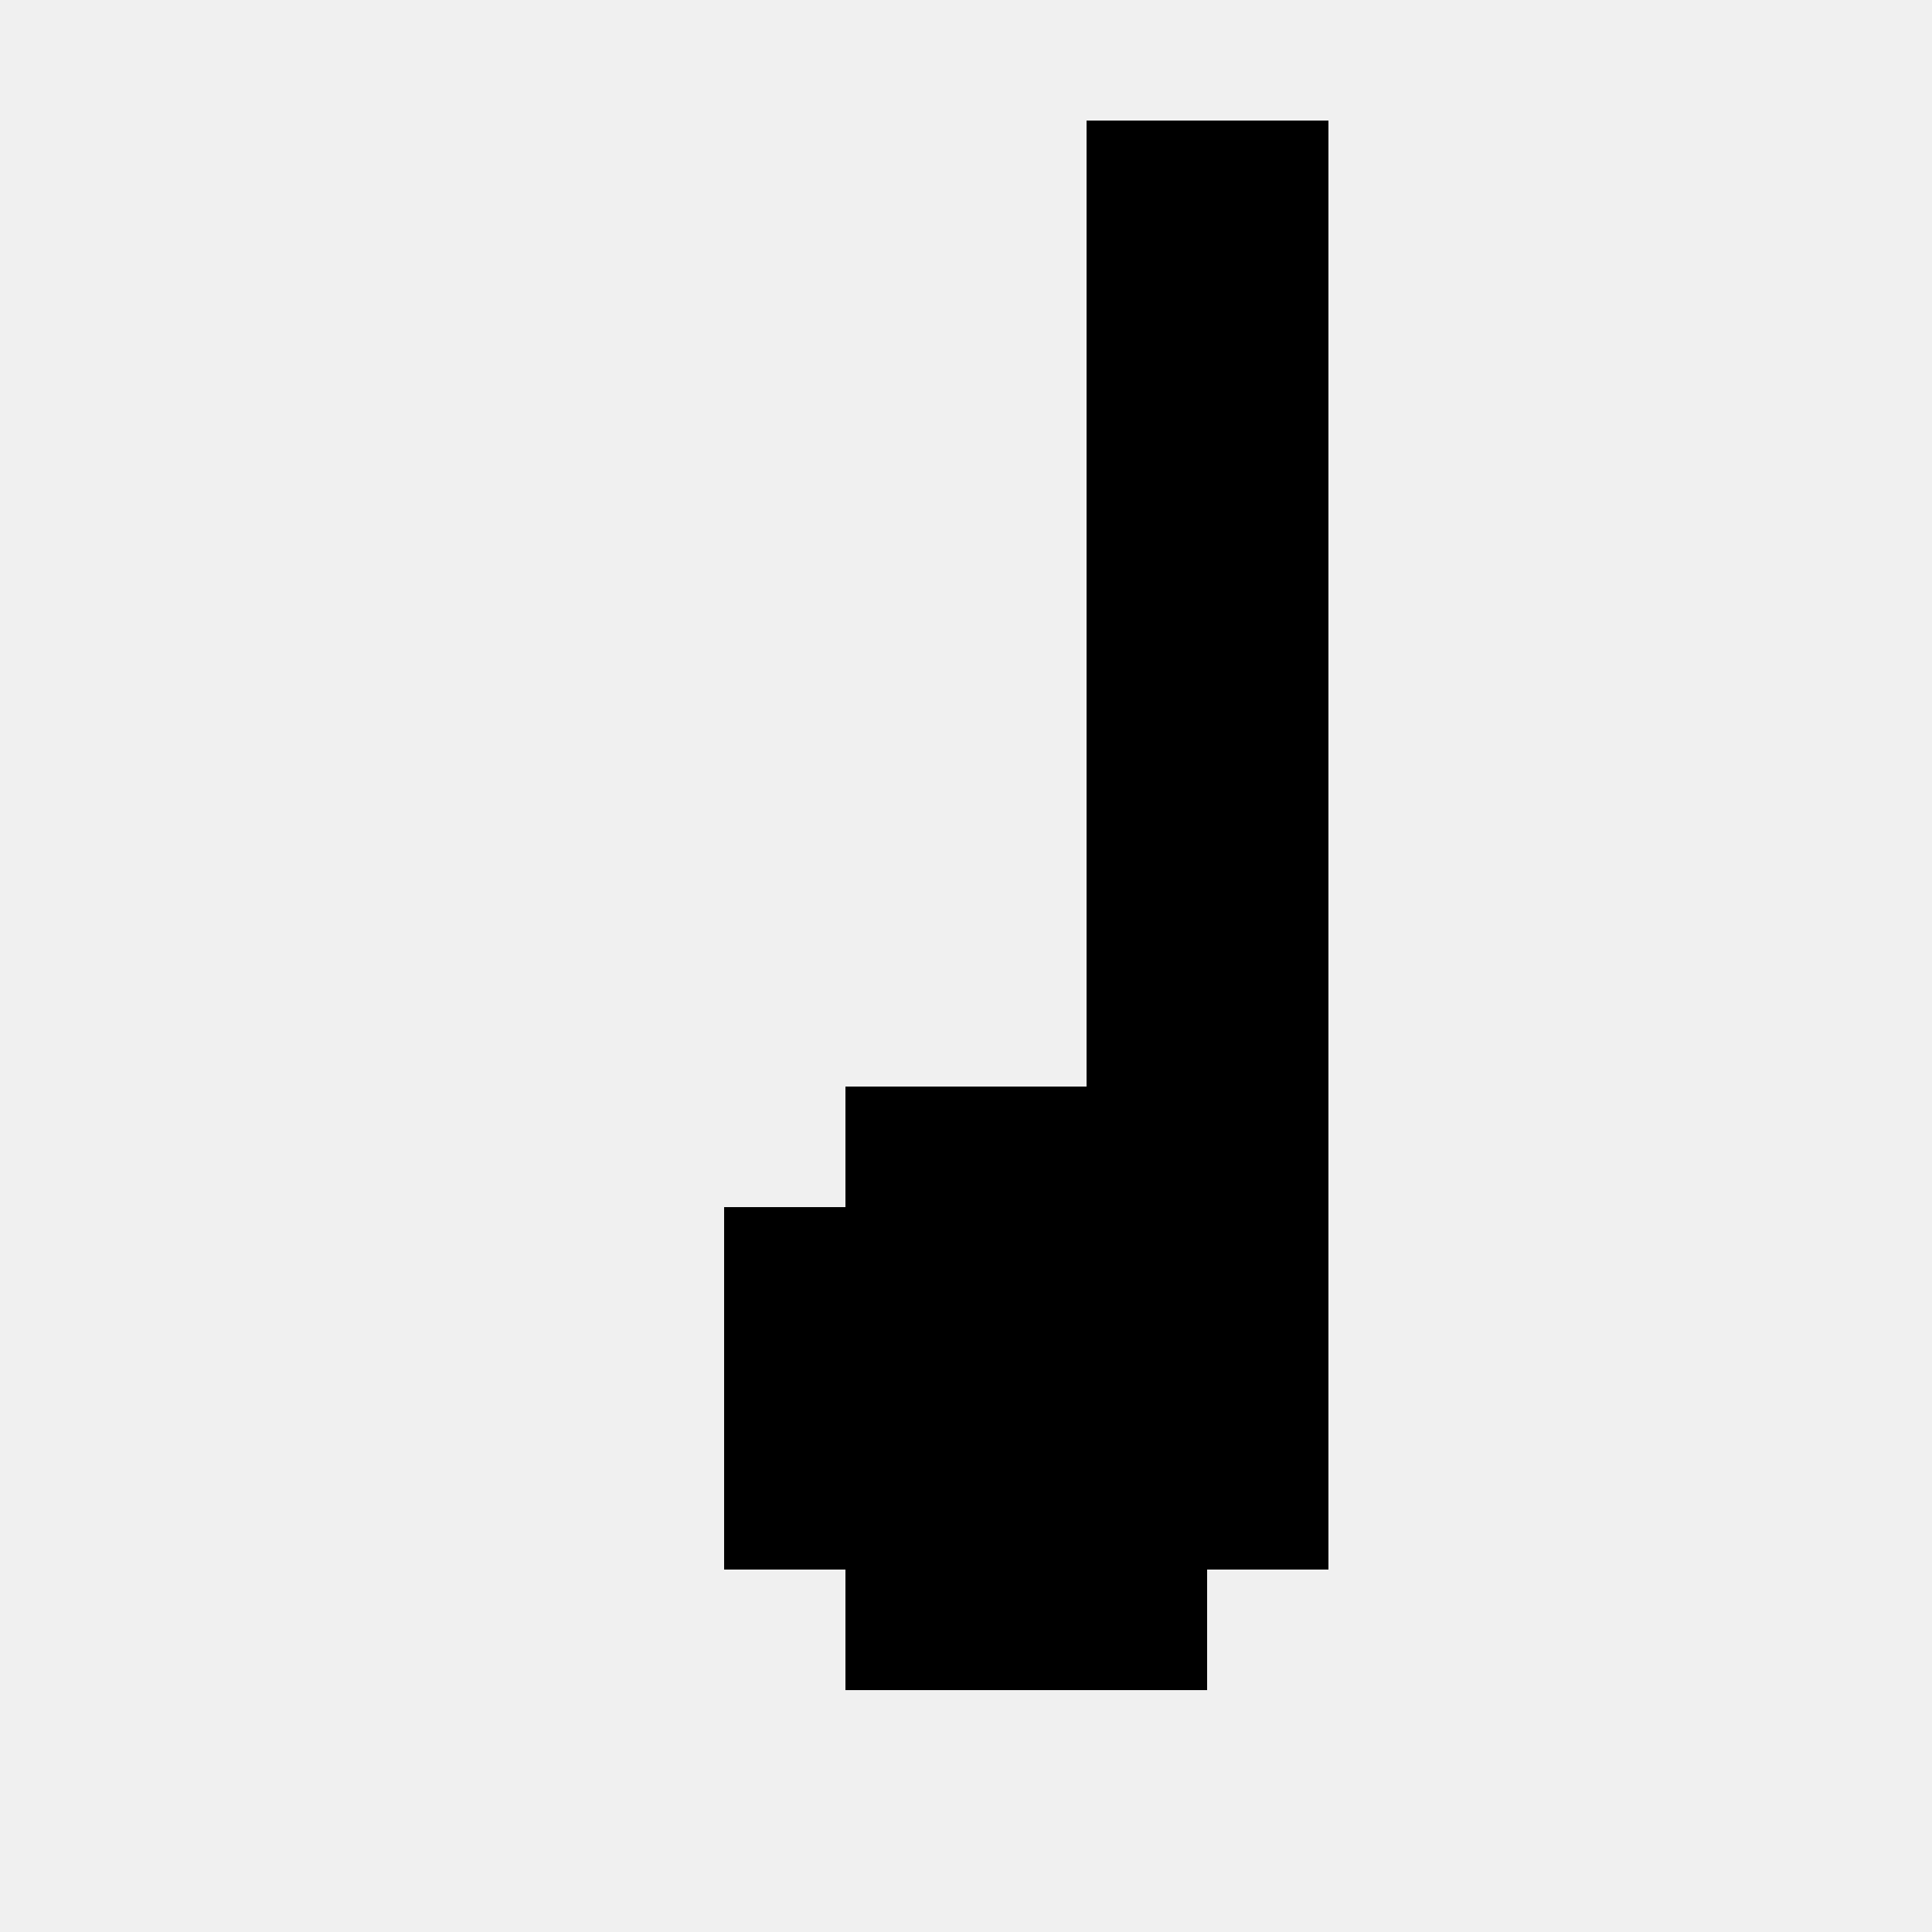
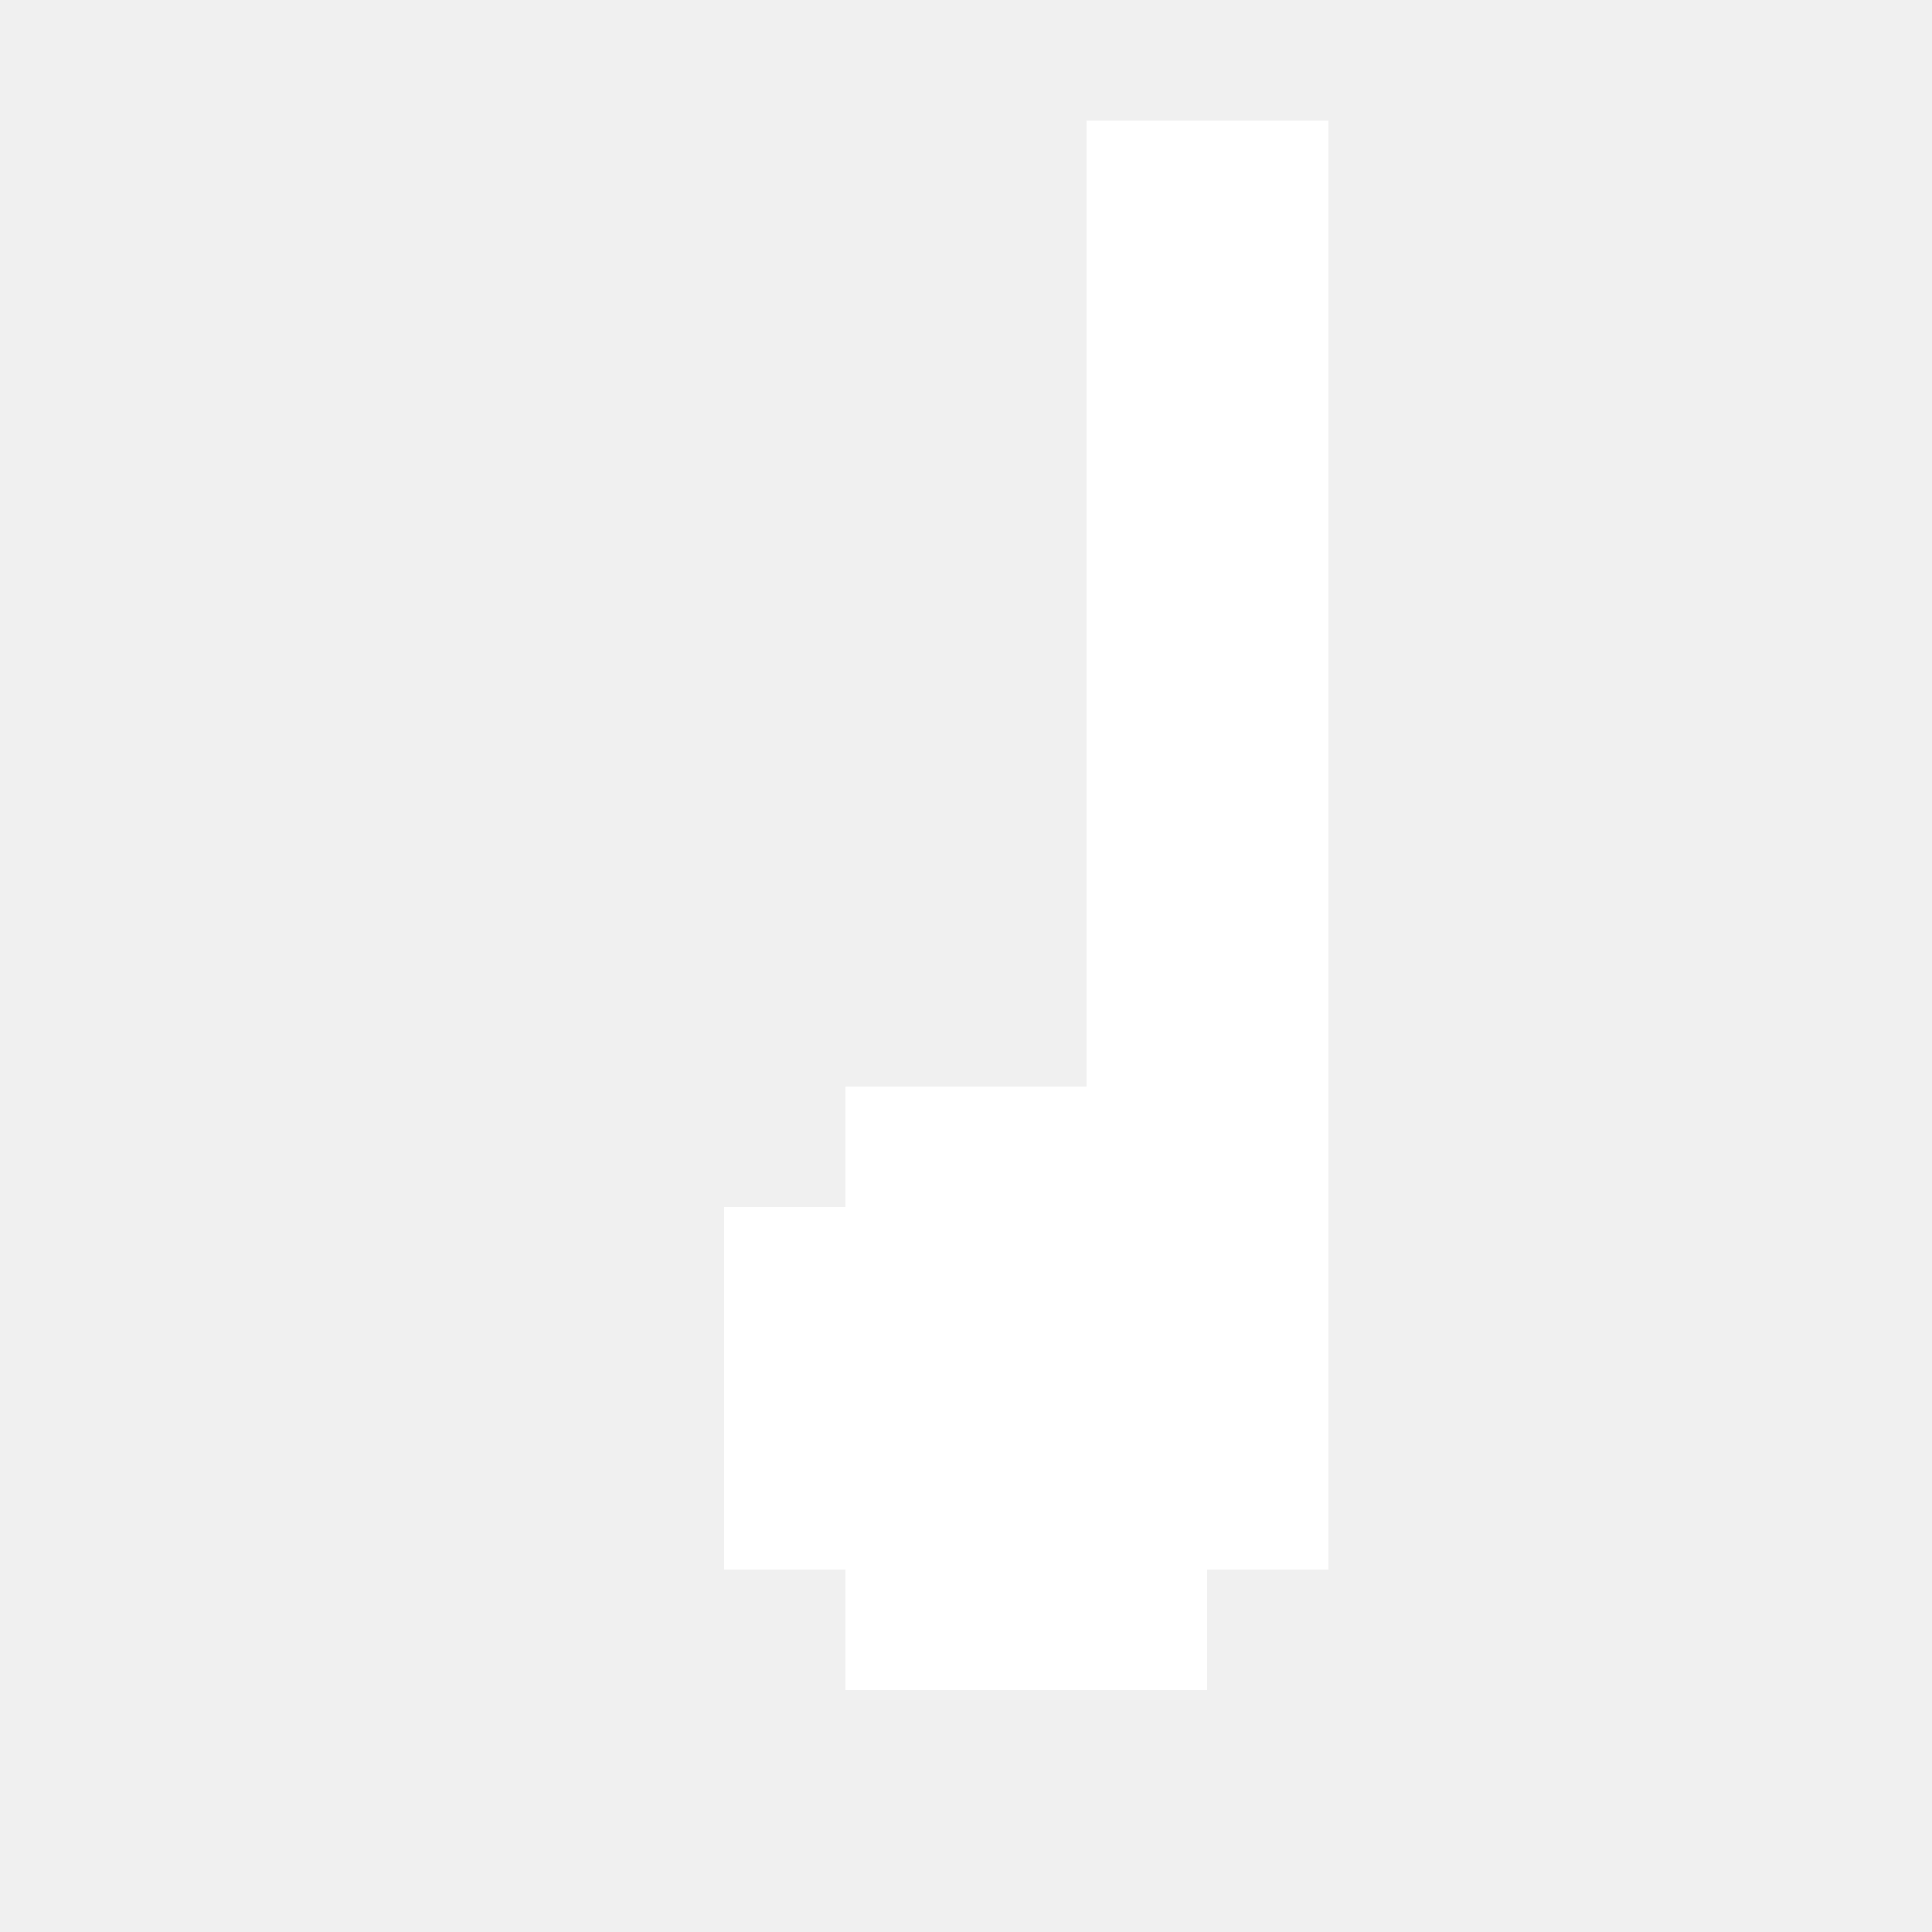
<svg xmlns="http://www.w3.org/2000/svg" width="16" height="16" viewBox="0 0 16 16">
-   <path shape-rendering="crispEdges" d="M9 1h1v1H9zm1 0h1v1h-1zM9 2h1v1H9zm1 0h1v1h-1zM9 3h1v1H9zm1 0h1v1h-1zM9 4h1v1H9zm1 0h1v1h-1zM9 5h1v1H9zm1 0h1v1h-1zM9 6h1v1H9zm1 0h1v1h-1zM9 7h1v1H9zm1 0h1v1h-1zM9 8h1v1H9zm1 0h1v1h-1zM7 9h1v1H7zm1 0h1v1H8zm1 0h1v1H9zm1 0h1v1h-1zm-4 1h1v1H6zm1 0h1v1H7zm1 0h1v1H8zm1 0h1v1H9zm1 0h1v1h-1zm-4 1h1v1H6zm1 0h1v1H7zm1 0h1v1H8zm1 0h1v1H9zm1 0h1v1h-1zm-4 1h1v1H6zm1 0h1v1H7zm1 0h1v1H8zm1 0h1v1H9zm1 0h1v1h-1zm-3 1h1v1H7zm1 0h1v1H8zm1 0h1v1H9z" />
+   <path shape-rendering="crispEdges" fill="#fff" d="M9 1h1v1H9zm1 0h1v1h-1zM9 2h1v1H9zm1 0h1v1h-1zM9 3h1v1H9zm1 0h1v1h-1zM9 4h1v1H9zm1 0h1v1h-1zM9 5h1v1H9zm1 0h1v1h-1zM9 6h1v1H9zm1 0h1v1h-1zM9 7h1v1H9zm1 0h1v1h-1zM9 8h1v1H9zm1 0h1v1h-1zM7 9h1v1H7zm1 0h1v1H8zm1 0h1v1H9zm1 0h1v1h-1zm-4 1h1v1H6zm1 0h1v1H7zm1 0h1v1H8zm1 0h1v1H9zm1 0h1v1h-1zm-4 1h1v1H6zm1 0h1v1H7zm1 0h1v1H8zm1 0h1v1H9zm1 0h1v1h-1zm-4 1h1v1H6zm1 0h1v1H7zm1 0h1v1H8zm1 0h1v1H9zm1 0h1v1h-1zm-3 1h1v1H7zm1 0h1v1H8zm1 0h1v1H9z" />
</svg>
